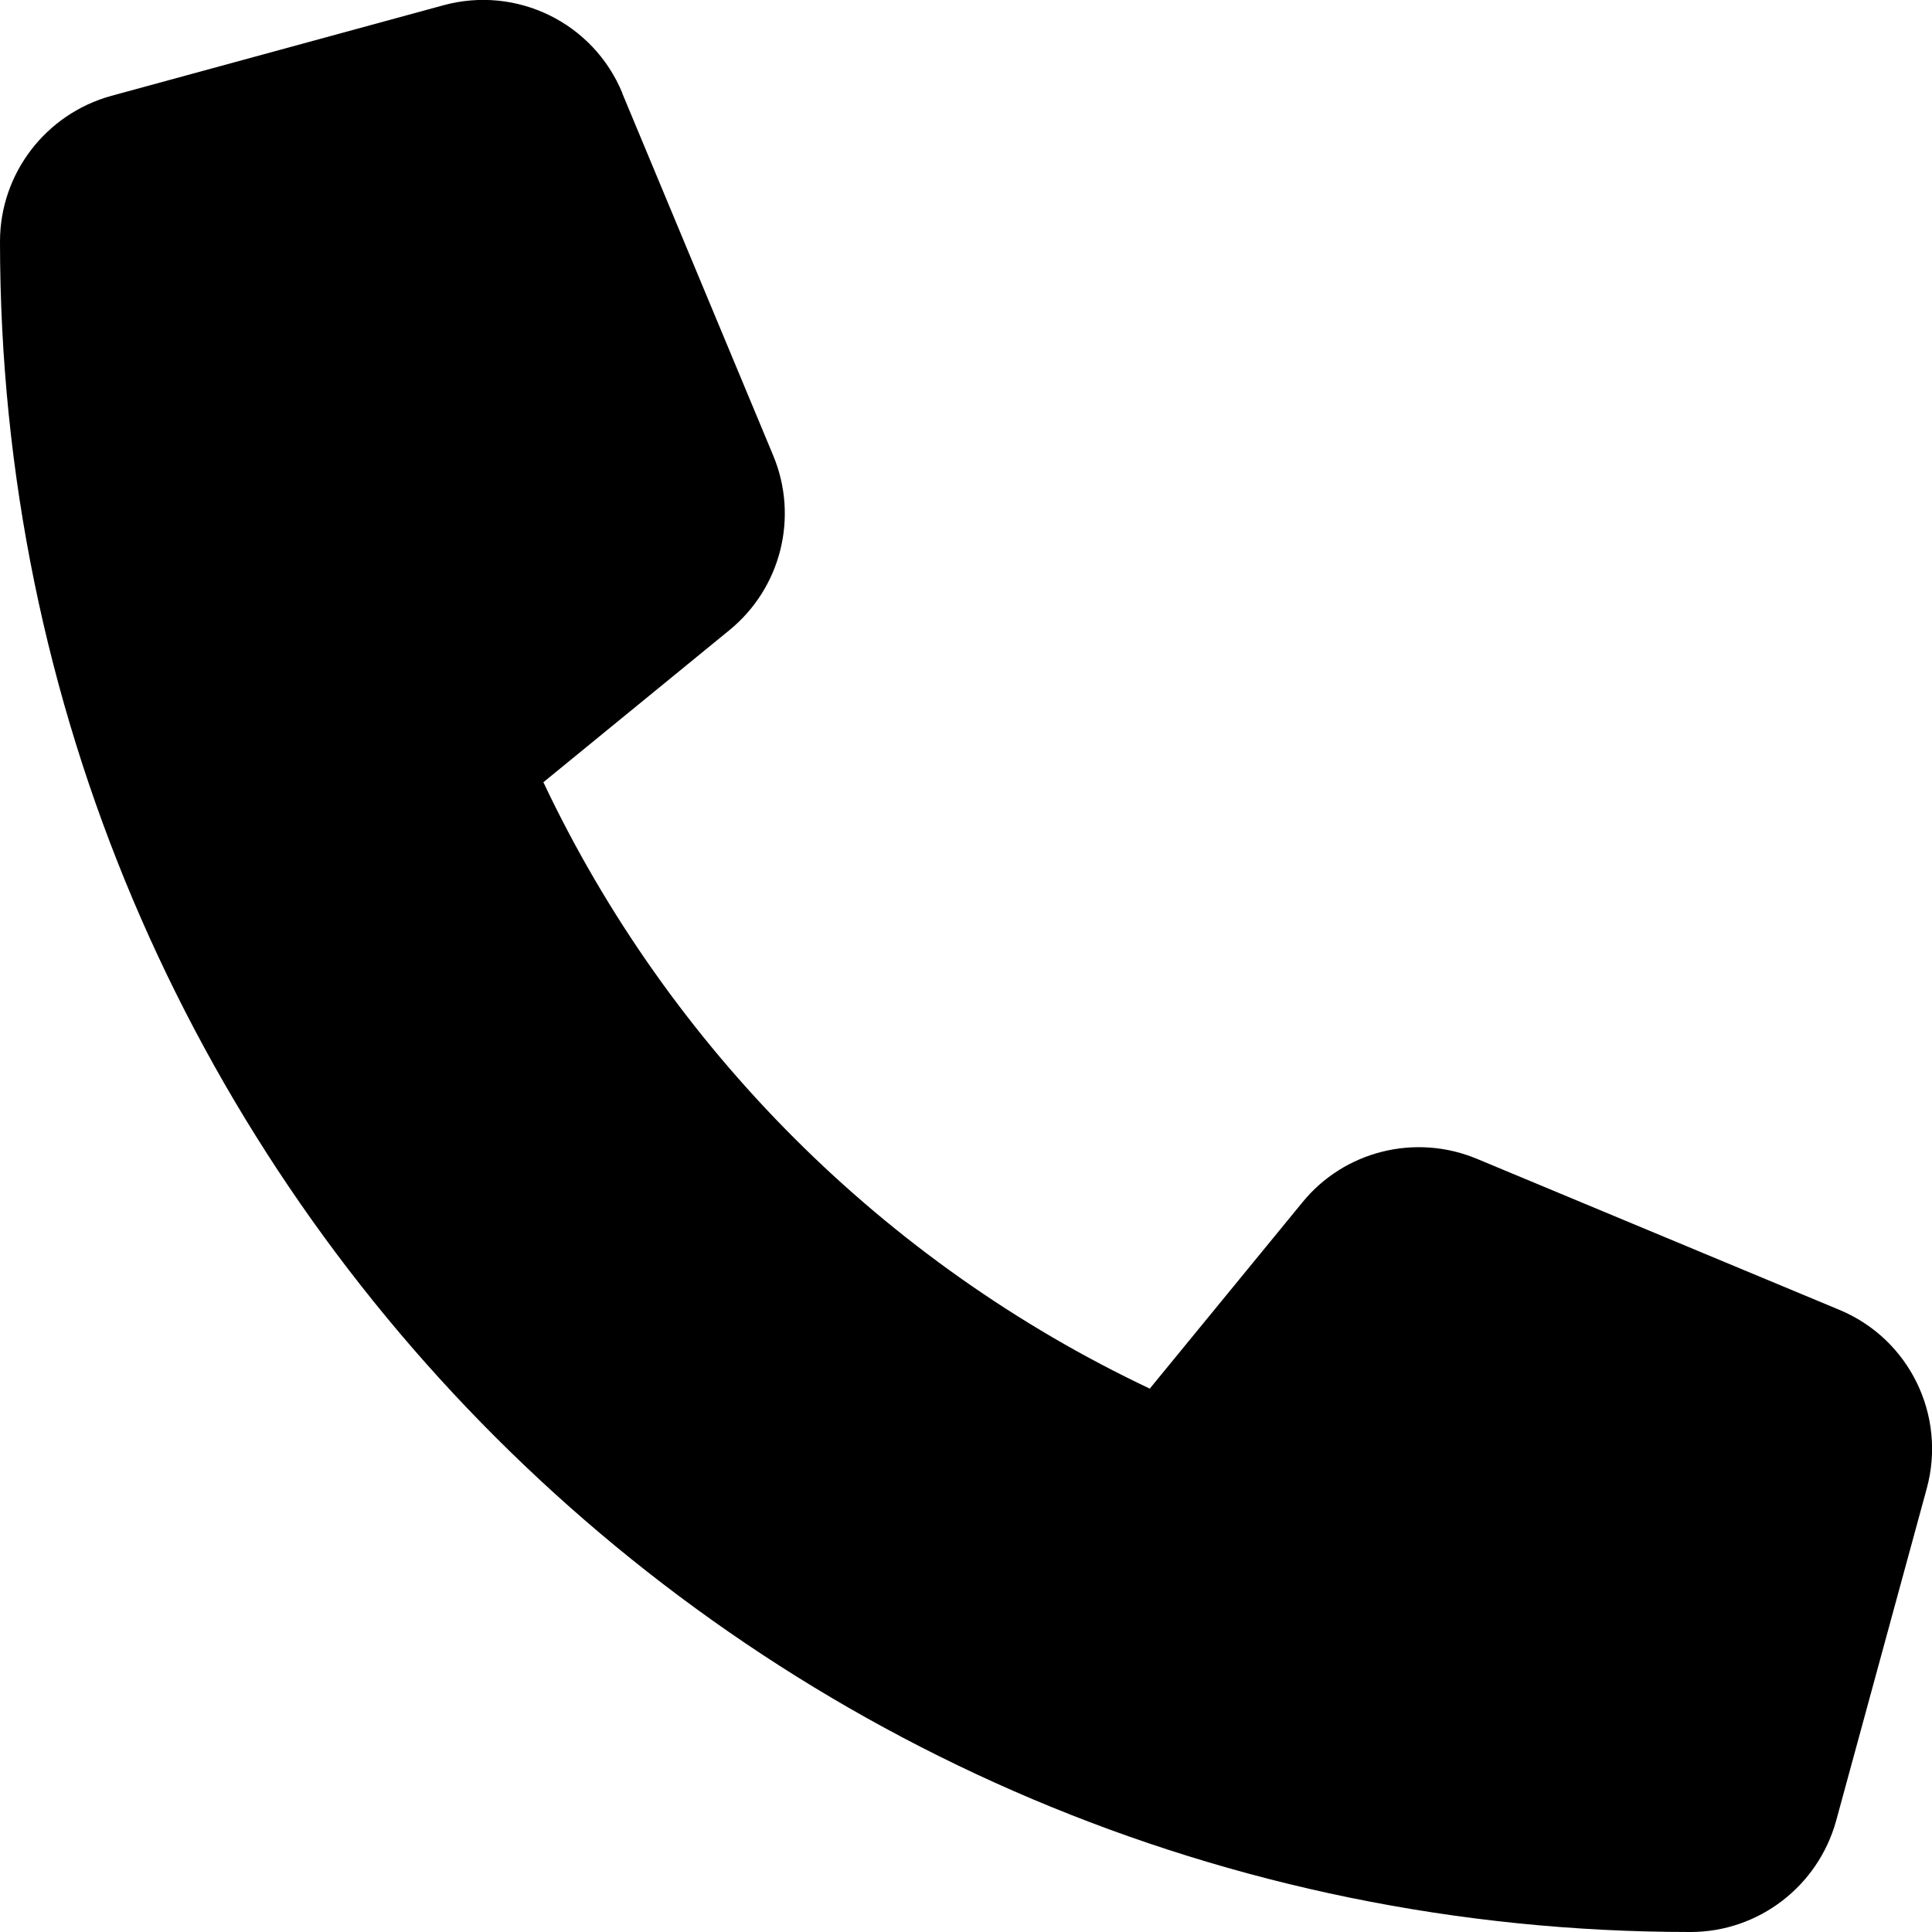
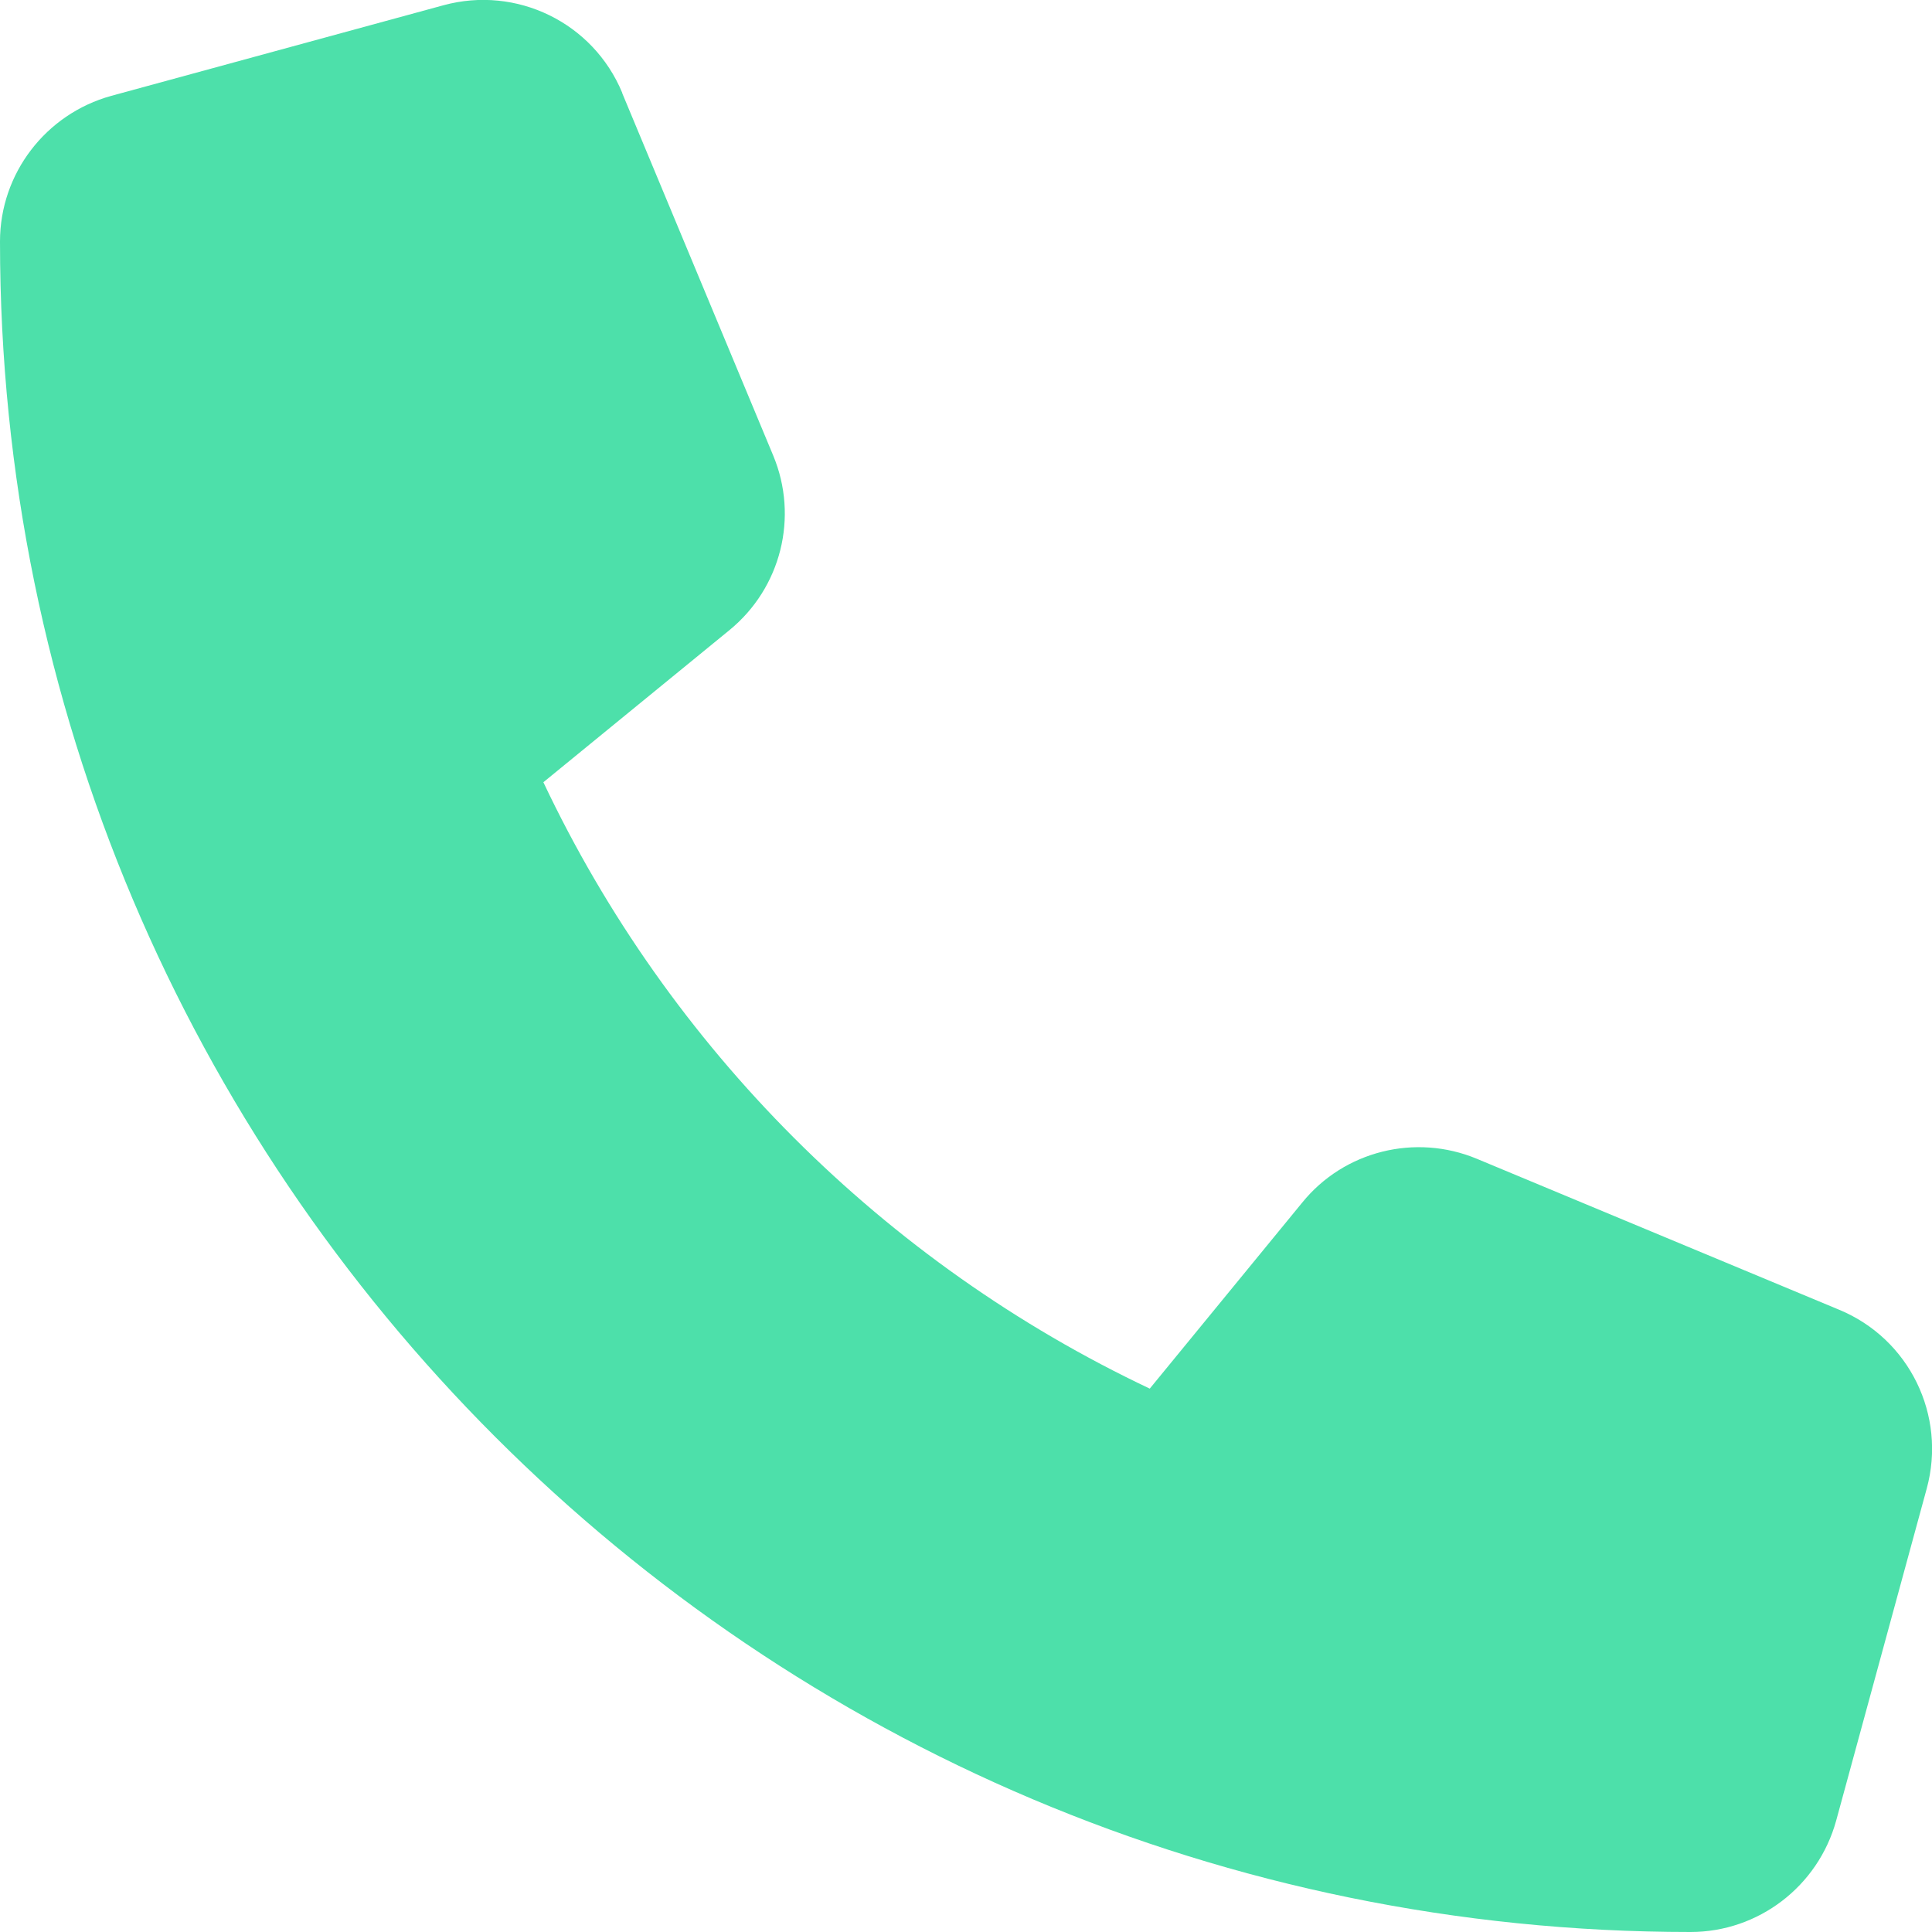
- <svg xmlns="http://www.w3.org/2000/svg" viewBox="0 0 512 512">
+ <svg xmlns="http://www.w3.org/2000/svg" viewBox="0 0 512 512" width="27px" fill="#4de0aa">
  <path d="M164.9 24.6c-7.7-18.6-28-28.5-47.4-23.2l-88 24C12.1 30.2 0 46 0 64C0 311.4 200.6 512 448 512c18 0 33.8-12.1 38.6-29.5l24-88c5.3-19.4-4.6-39.7-23.2-47.4l-96-40c-16.3-6.8-35.2-2.1-46.3 11.6L304.7 368C234.3 334.7 177.3 277.7 144 207.3L193.3 167c13.7-11.2 18.4-30 11.6-46.3l-40-96z" />
</svg>
